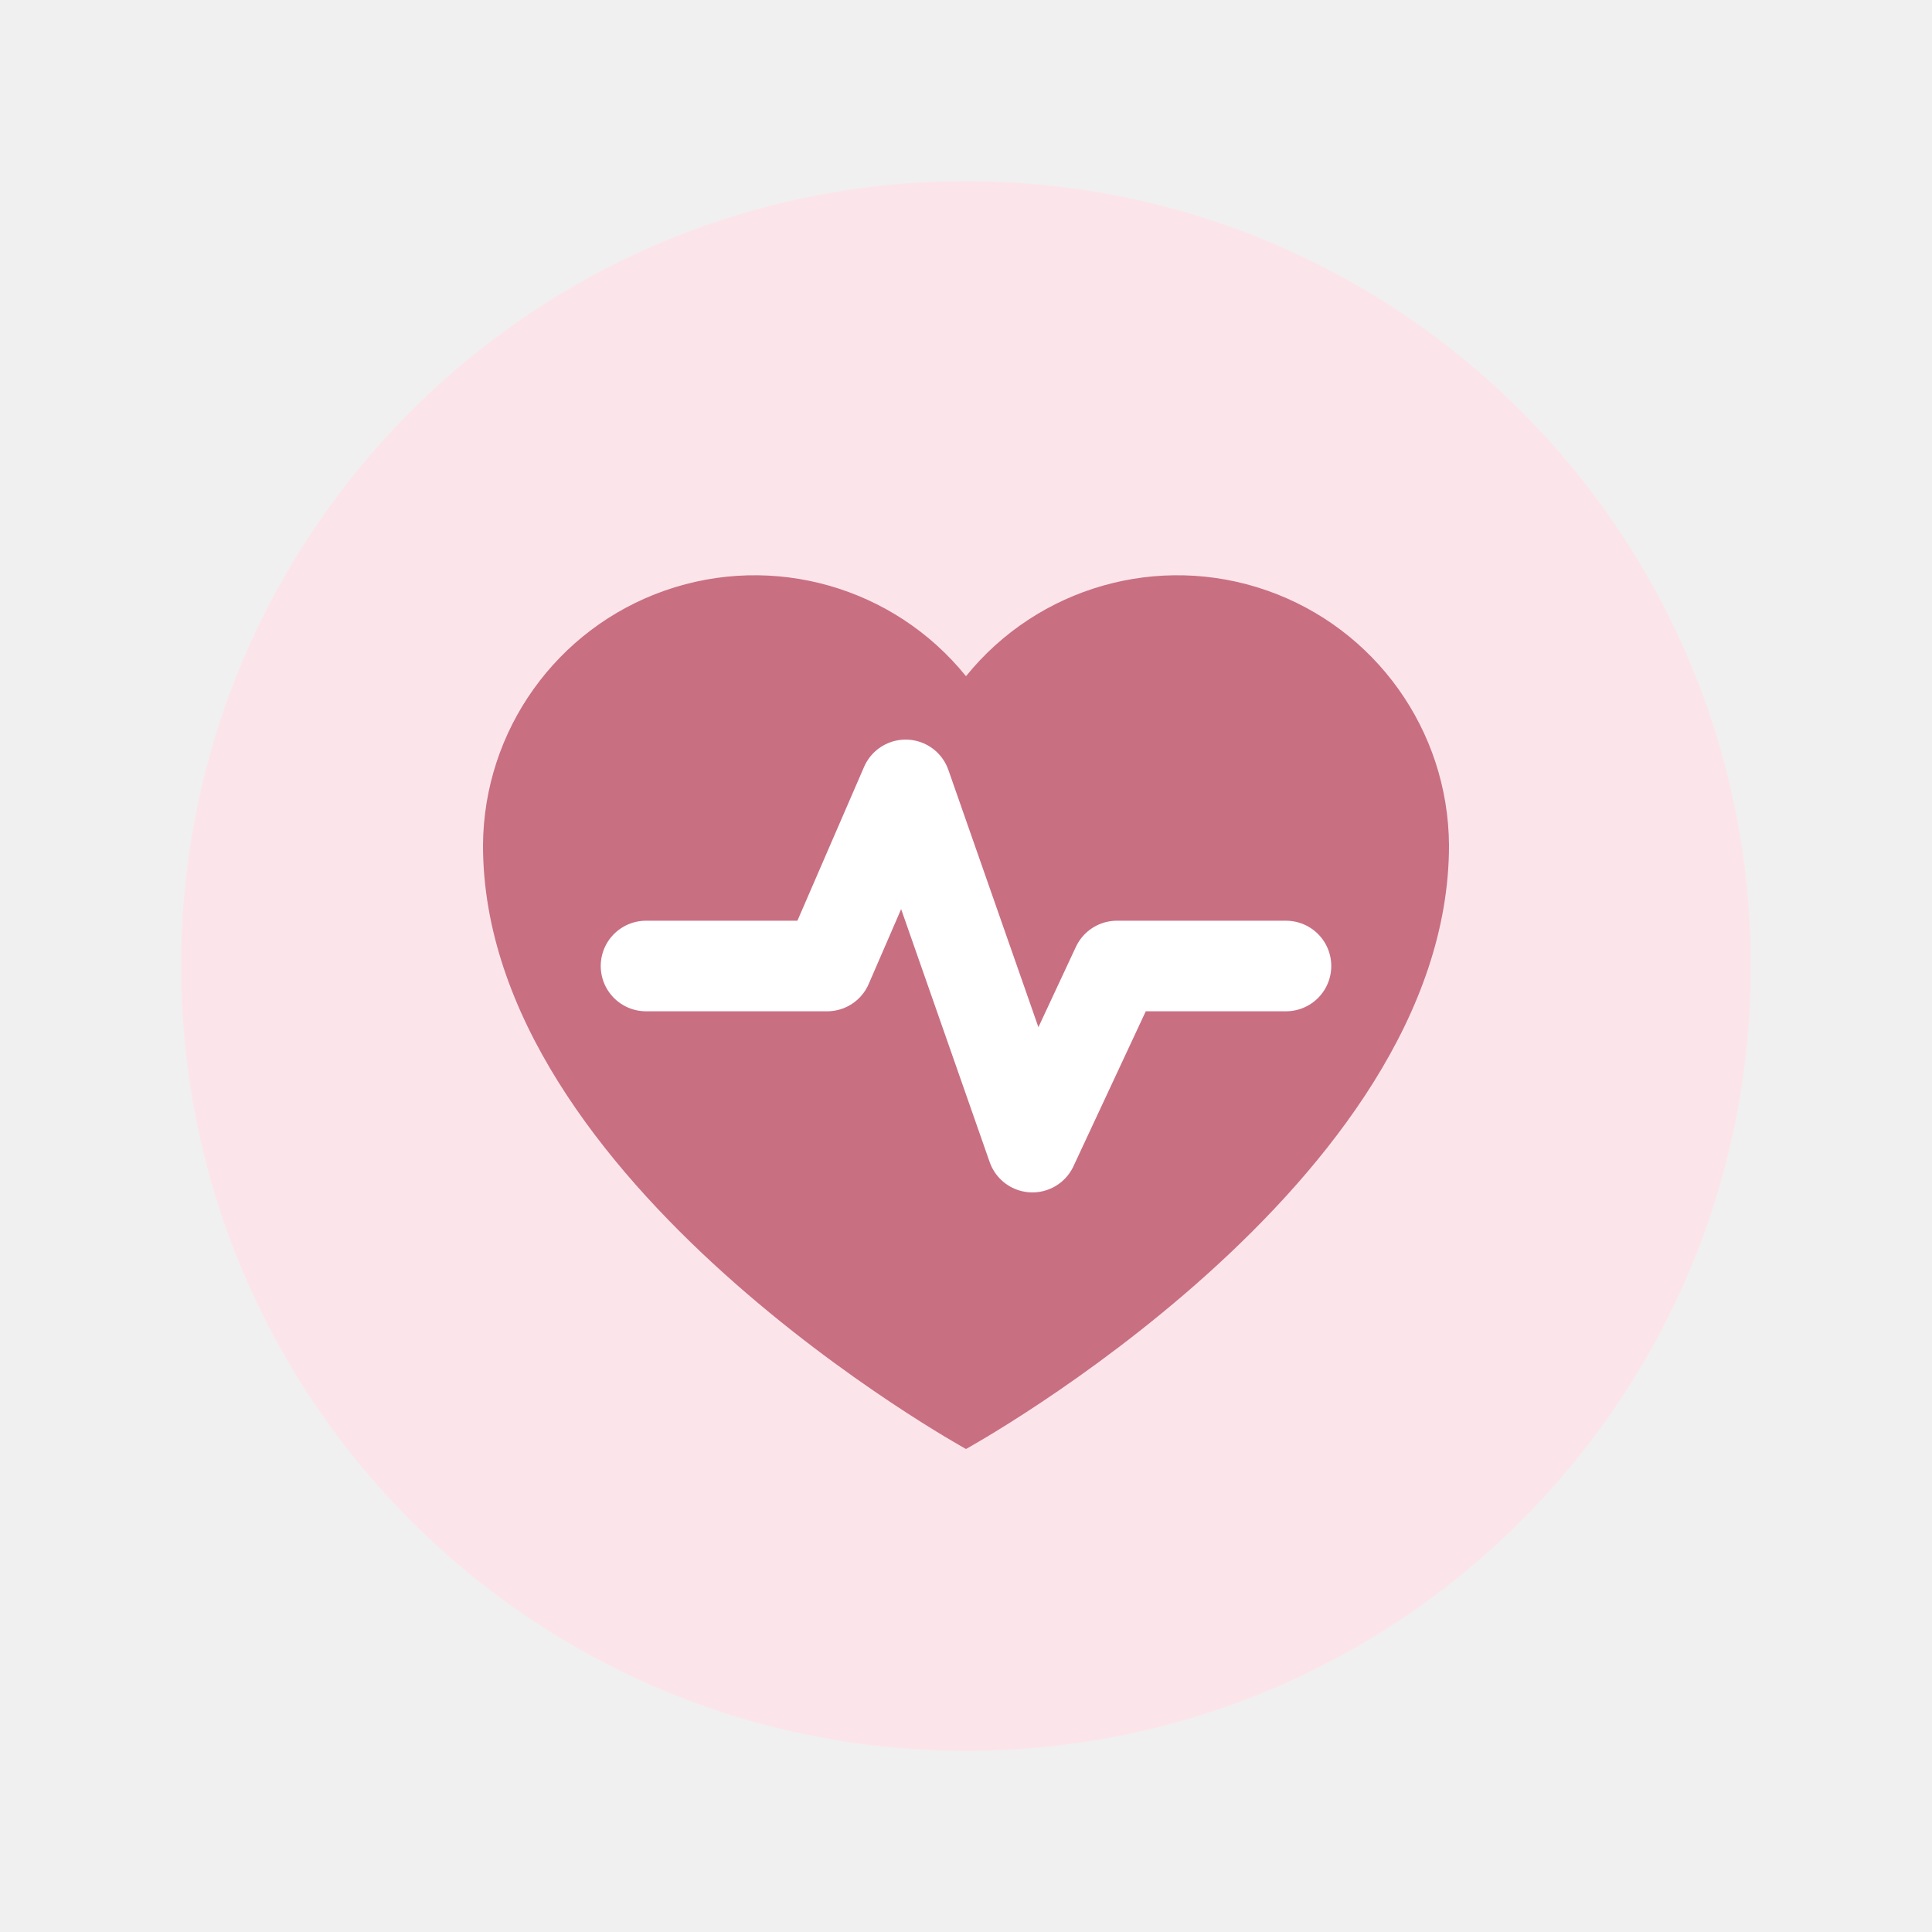
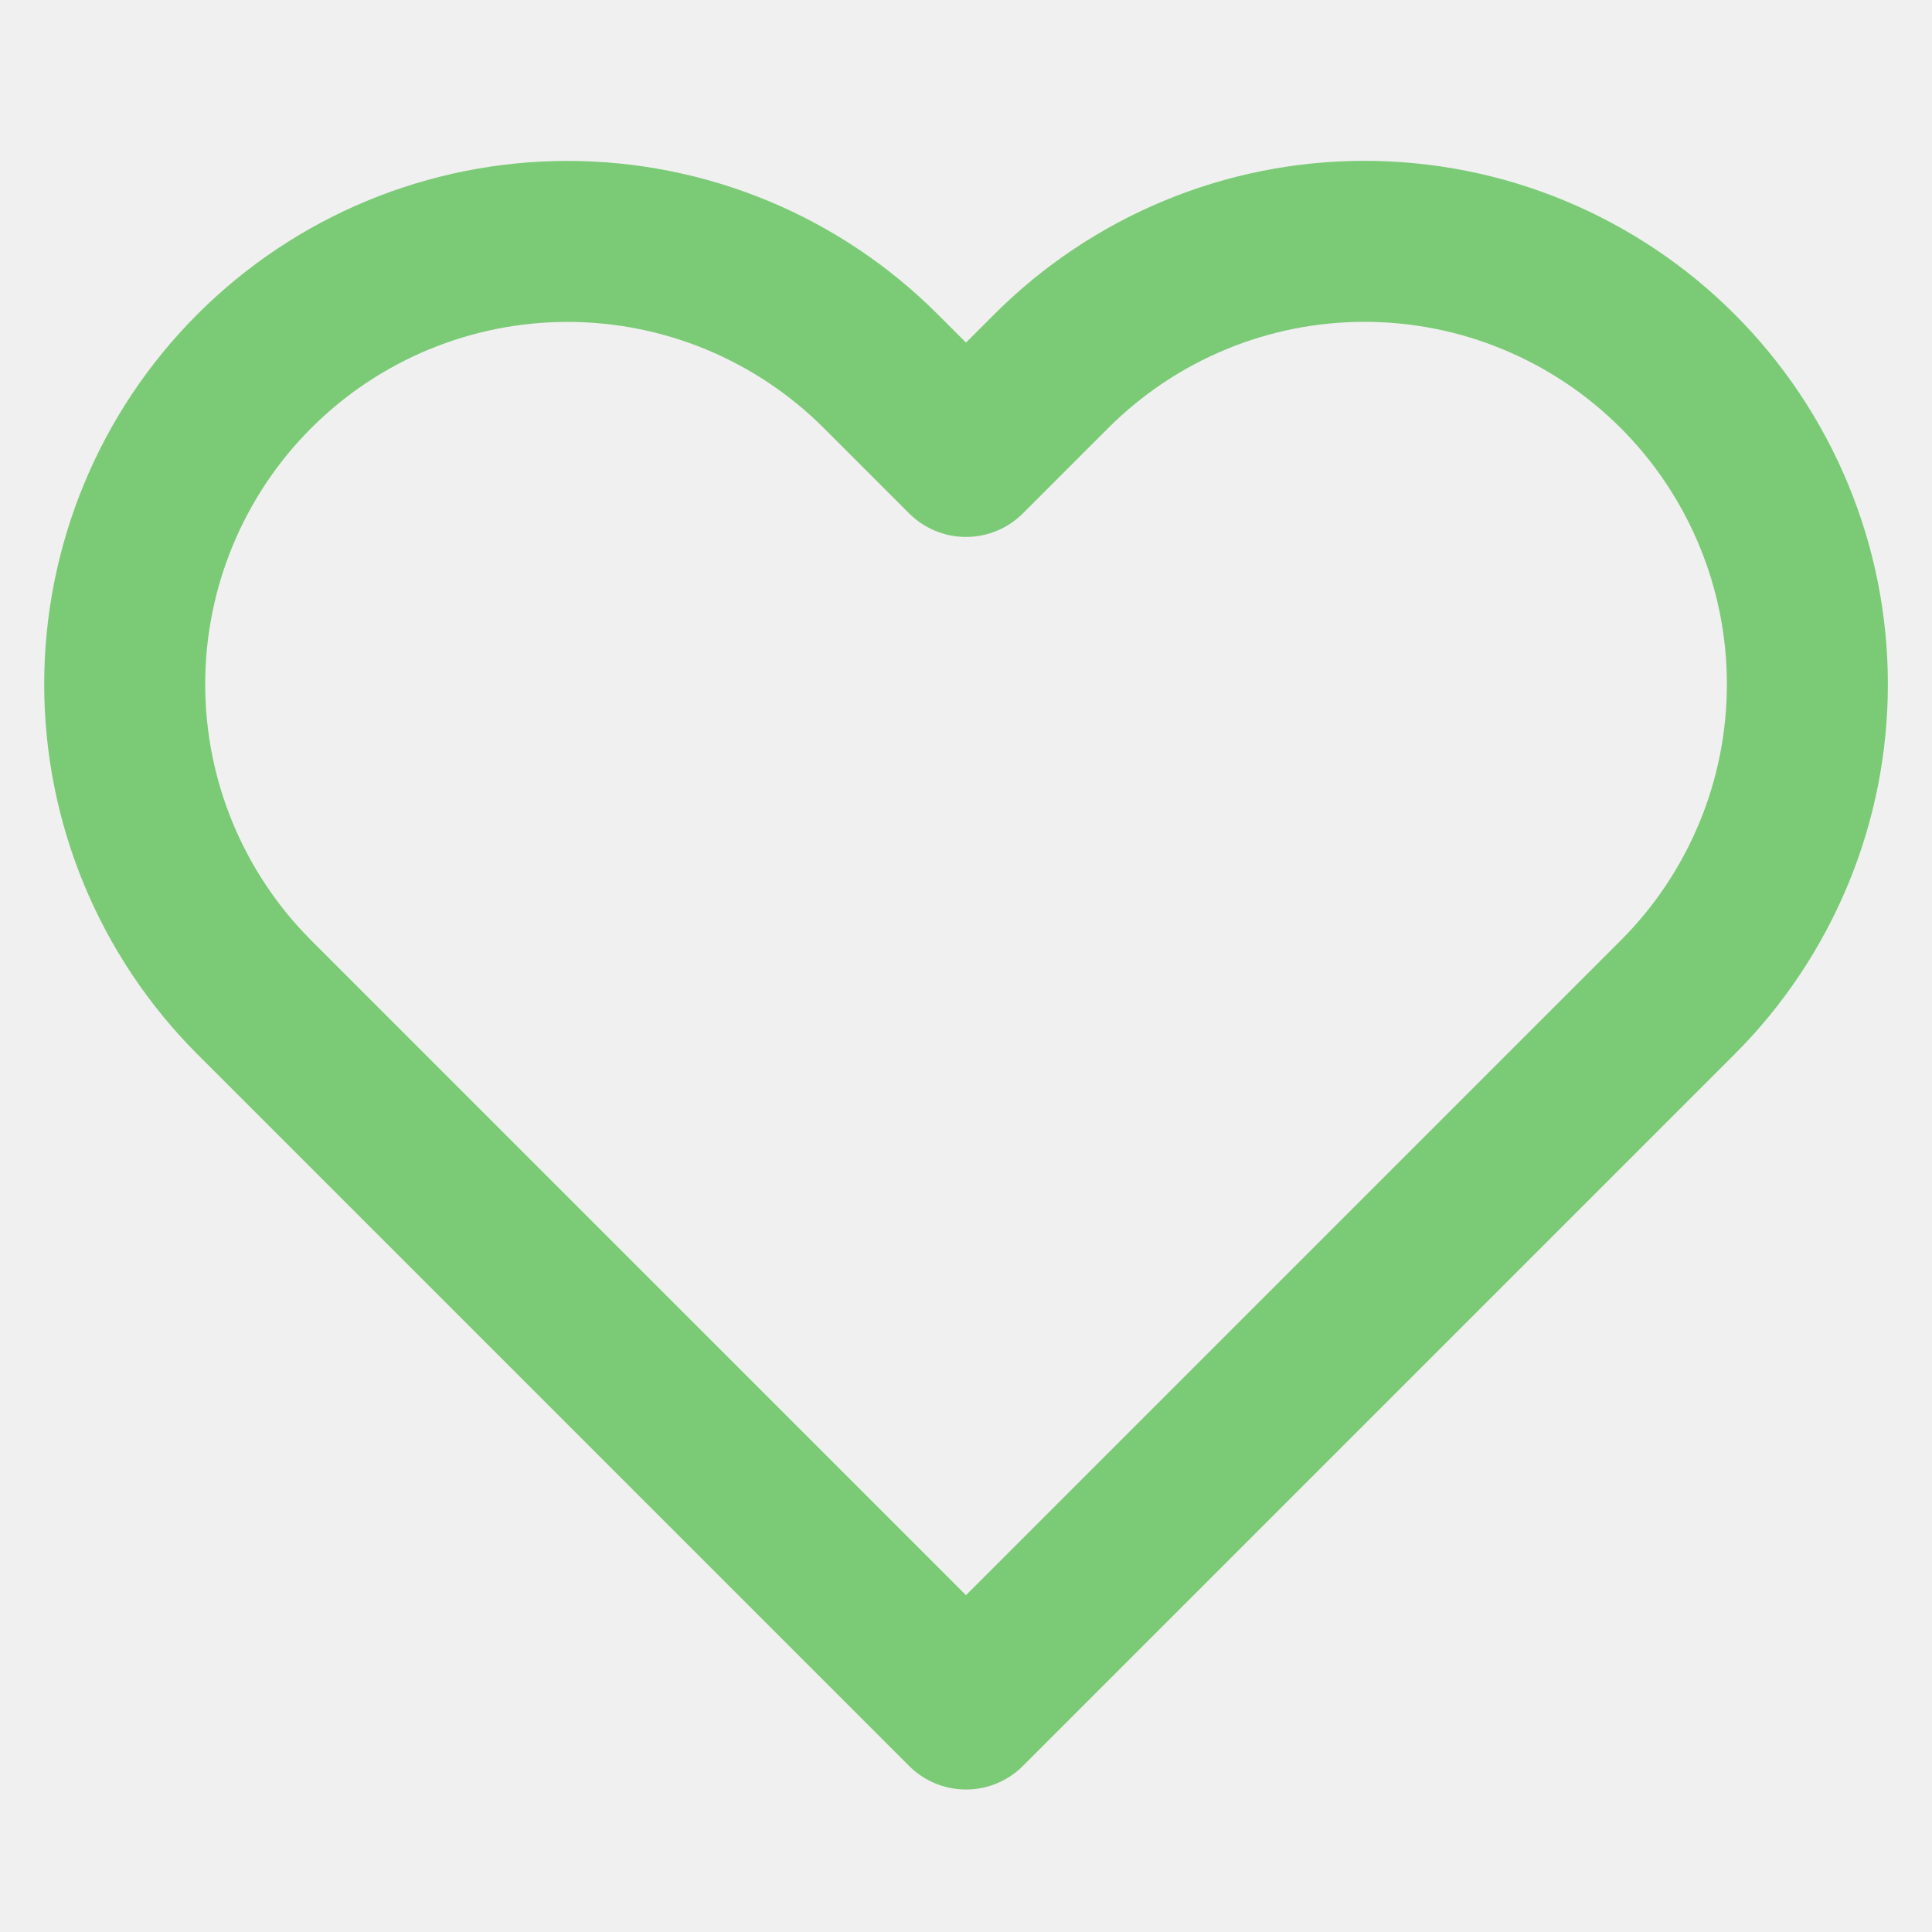
- <svg xmlns="http://www.w3.org/2000/svg" width="32" height="32" viewBox="0 0 32 32" fill="none">
-   <circle cx="16" cy="16" r="13" fill="#FCE5EA" />
-   <path d="M16 24s-8-4.4-8-10a4.5 4.5 0 0 1 8-2.8A4.5 4.5 0 0 1 24 14c0 5.6-8 10-8 10Z" fill="#C96F82" />
-   <path d="M10.7 16h3l1.3-3 2.1 6 1.4-3h2.8" stroke="white" stroke-width="1.5" stroke-linecap="round" stroke-linejoin="round" />
+ <svg xmlns="http://www.w3.org/2000/svg" width="24" height="24" viewBox="0 0 24 24" fill="none">
+   <path d="M20.84 4.61C20.329 4.099 19.723 3.694 19.055 3.417C18.388 3.14 17.673 2.998 16.95 2.998C16.228 2.998 15.512 3.14 14.845 3.417C14.177 3.694 13.571 4.099 13.06 4.61L12 5.67L10.94 4.61C9.908 3.578 8.509 2.999 7.05 2.999C5.591 2.999 4.192 3.578 3.16 4.61C2.128 5.642 1.549 7.041 1.549 8.5C1.549 9.959 2.128 11.358 3.16 12.39L4.22 13.45L12 21.23L19.78 13.45L20.84 12.39C21.351 11.879 21.756 11.273 22.033 10.605C22.31 9.938 22.452 9.222 22.452 8.5C22.452 7.777 22.31 7.062 22.033 6.395C21.756 5.727 21.351 5.121 20.84 4.61Z" stroke="#7BCB76" stroke-width="2" stroke-linecap="round" stroke-linejoin="round" />
</svg>
